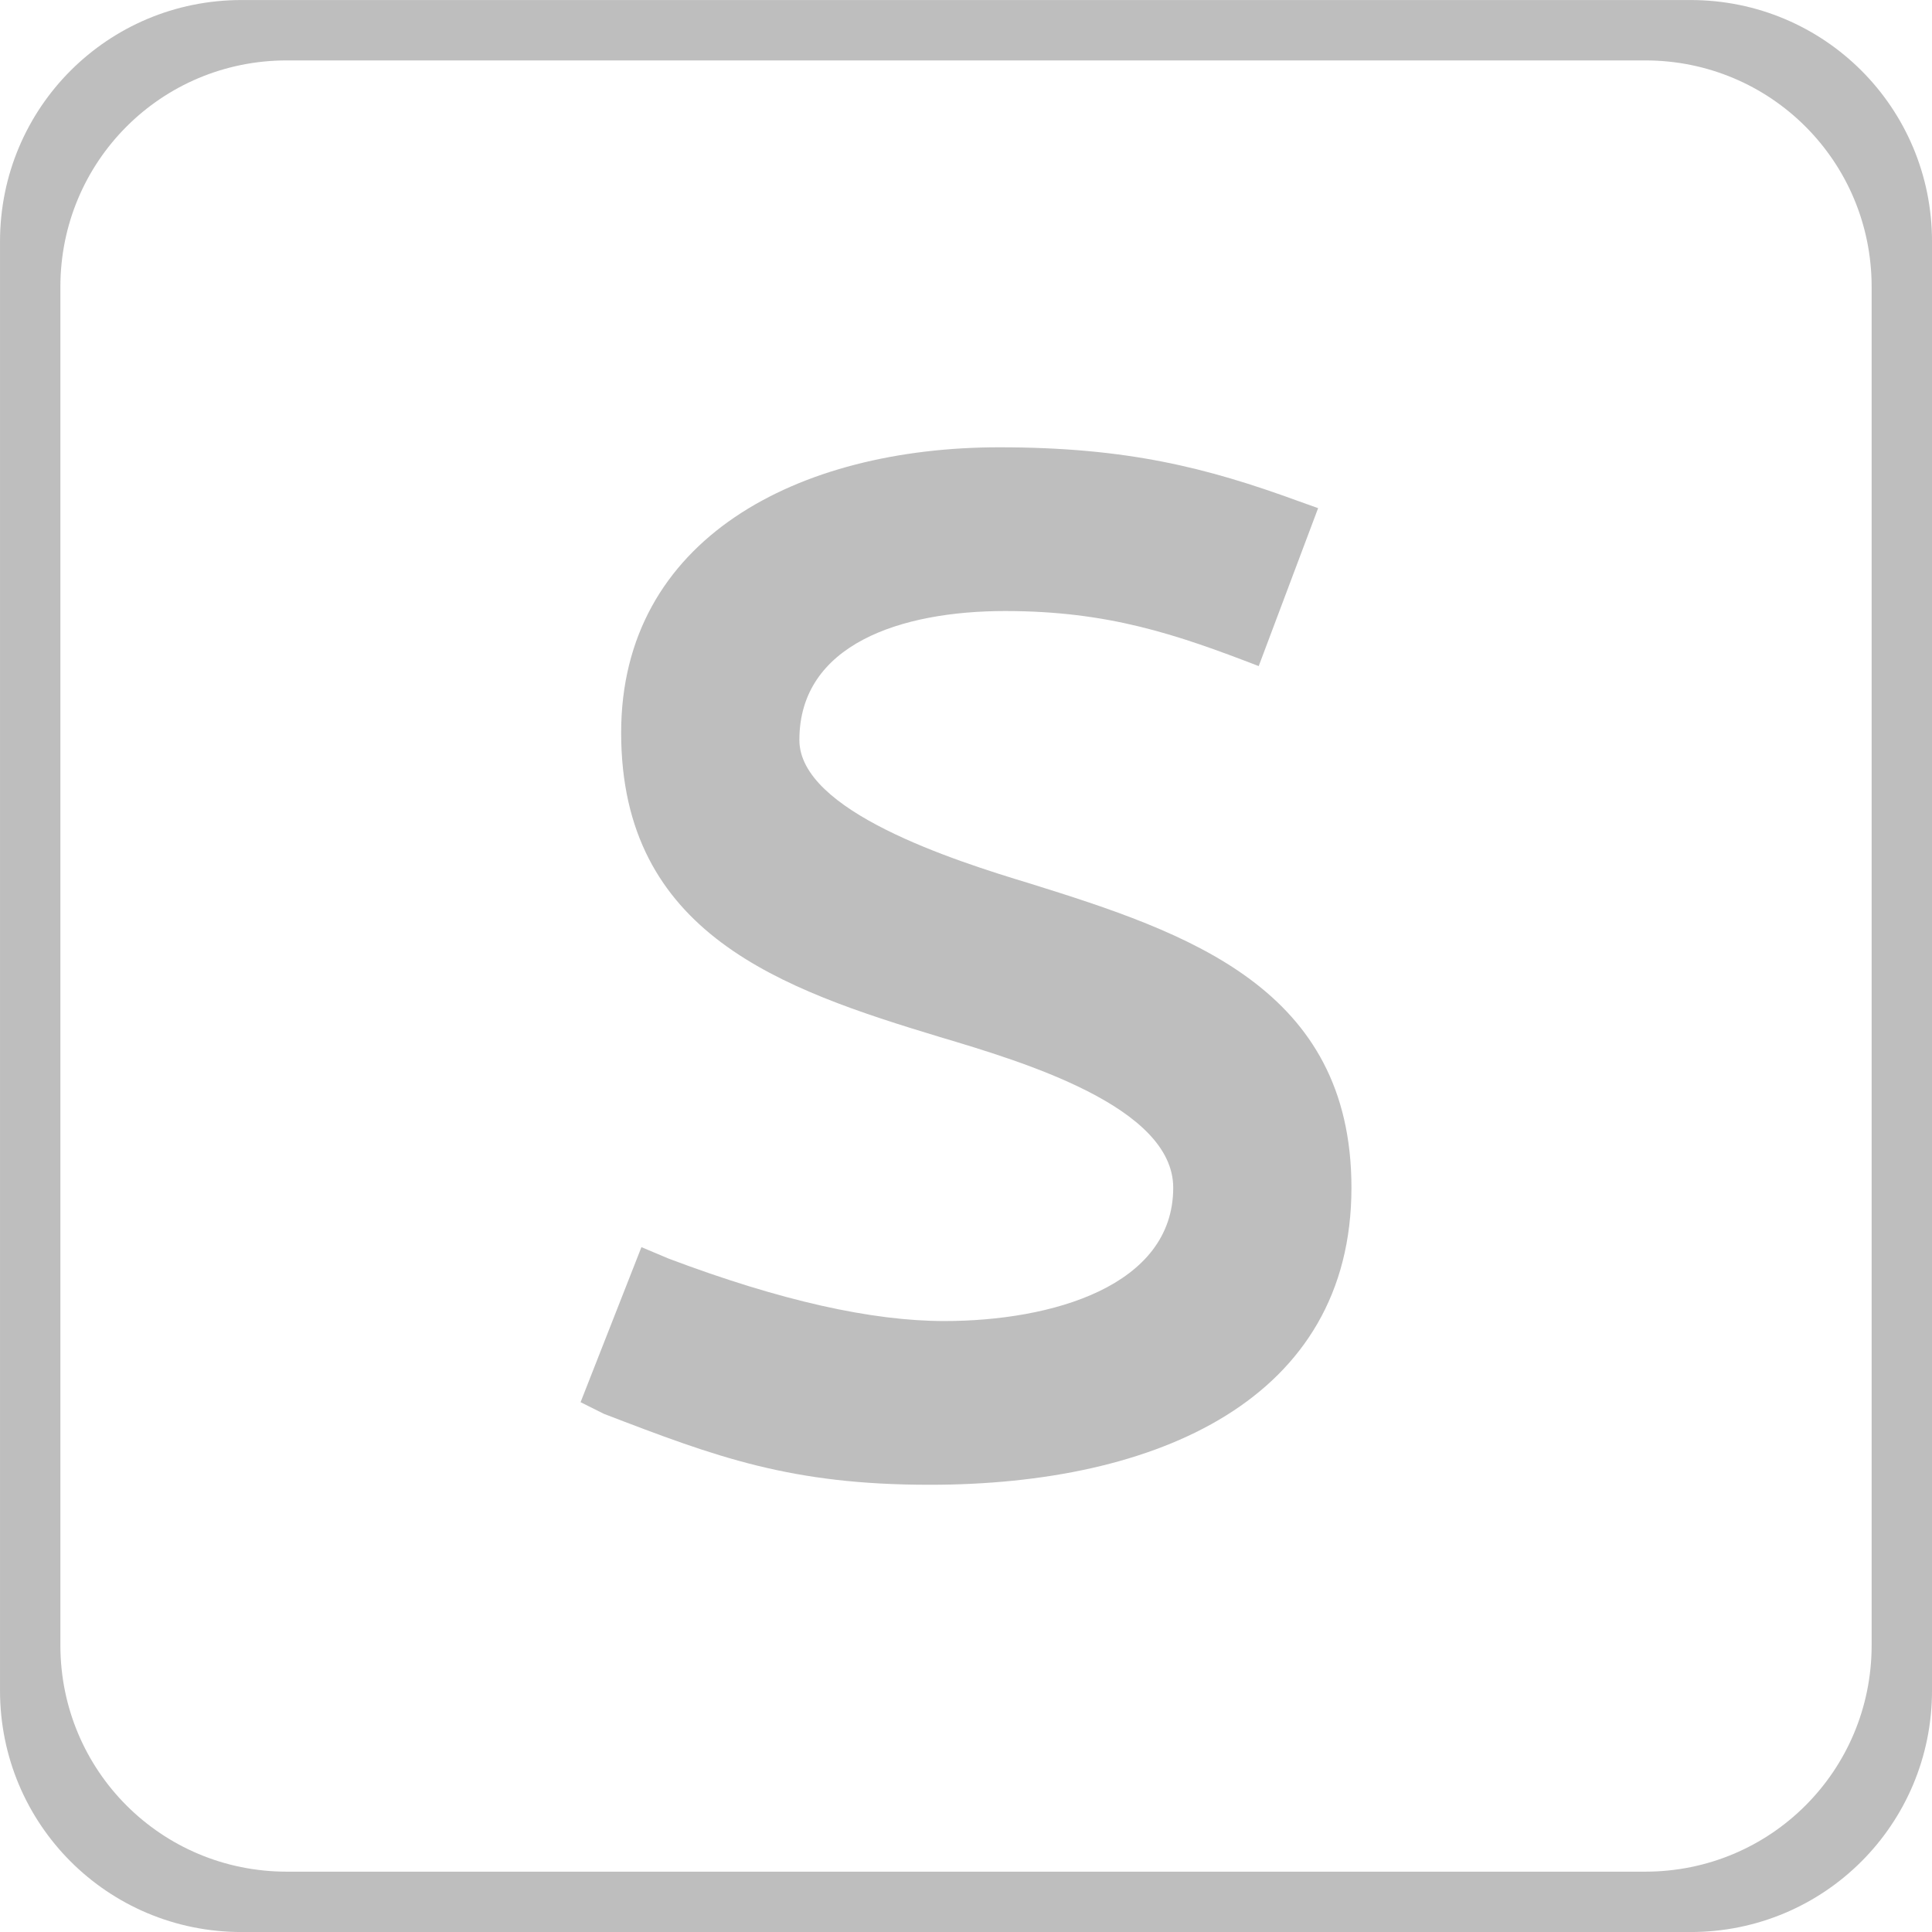
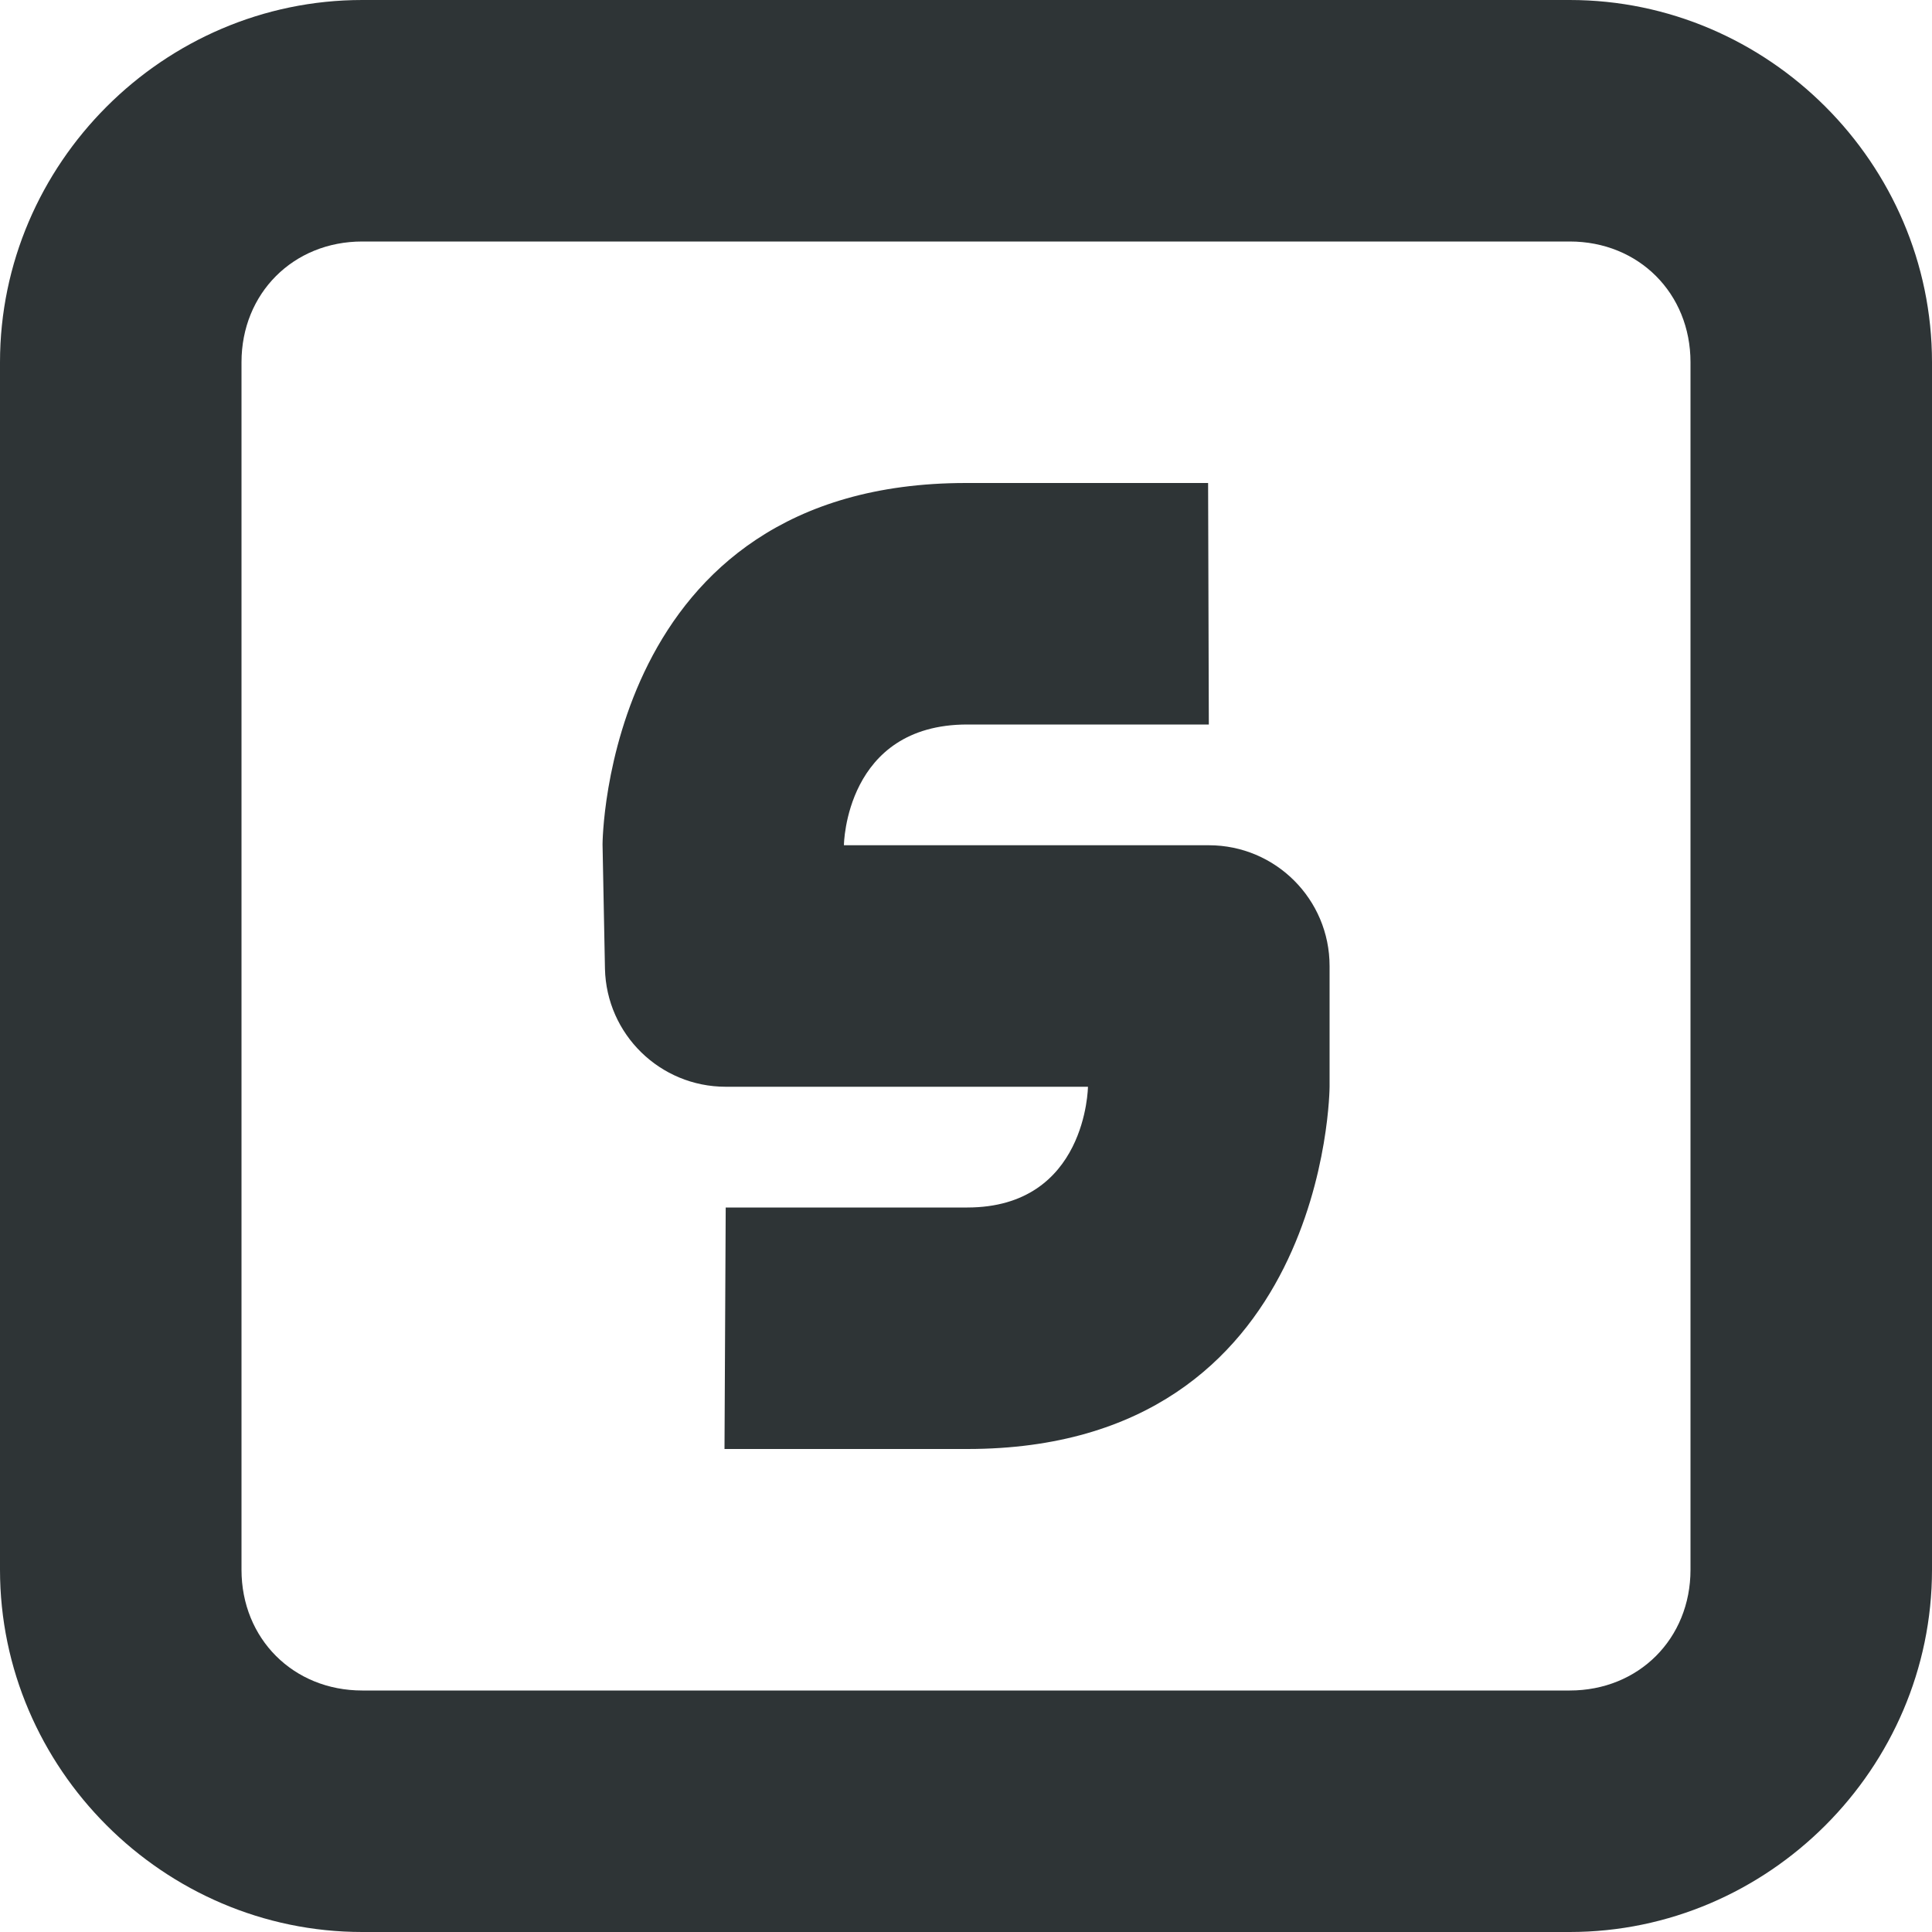
- <svg xmlns="http://www.w3.org/2000/svg" height="16" id="svg7384" version="1.1" width="16">
-   <defs id="defs7386" />
-   <g id="layer2" transform="translate(-43.31689,-152.6947)" />
-   <g id="layer9" transform="translate(-284.3171,-369.6947)" />
-   <g id="layer1" transform="translate(-43.31689,-152.6947)" />
-   <g id="layer3" transform="translate(-43.31689,-152.6947)">
-     <path d="m 51.641,157.755 c 0.852,0 1.416,0.192 2.1,0.456 l 0.492,-1.308 -0.168,-0.06 c -0.756,-0.276 -1.416,-0.444 -2.472,-0.444 -1.668,0 -3.132,0.756 -3.132,2.364 0,1.668 1.332,2.124 2.64,2.52 0.684,0.204 1.932,0.576 1.932,1.248 0,0.816 -1.008,1.104 -1.896,1.104 -0.6,0 -1.356,-0.168 -2.28,-0.516 l -0.228,-0.096 -0.504,1.284 0.192,0.096 c 0.936,0.36 1.548,0.588 2.7,0.588 1.884,0 3.492,-0.708 3.492,-2.46 0,-1.656 -1.356,-2.112 -2.664,-2.52 -0.636,-0.192 -1.908,-0.6 -1.908,-1.188 0,-0.792 0.84,-1.068 1.704,-1.068 z" id="path4909" style="font-weight:bold;line-height:25px;font-family:Cantarell;-inkscape-font-specification:'Cantarell, Bold';letter-spacing:0px;word-spacing:0px;fill:#bebebe;stroke-width:1px" />
-     <path d="m 45.317,152.695 c -1.108,0 -2,0.892 -2,2 v 12 c 0,1.108 0.892,2 2,2 h 12 c 1.108,0 2,-0.892 2,-2 v -12 c 0,-1.108 -0.892,-2 -2,-2 z m 0.375,0.5 h 11.25 c 1.039,0 1.875,0.836 1.875,1.875 v 11.25 c 0,1.039 -0.836,1.875 -1.875,1.875 h -11.25 c -1.039,0 -1.875,-0.836 -1.875,-1.875 v -11.25 c 0,-1.039 0.836,-1.875 1.875,-1.875 z" id="path5047" style="fill:#bebebe" />
+ <svg xmlns="http://www.w3.org/2000/svg" width="16" height="16">
+   <g color="#000" fill="#2e3436">
+     <path d="M3 0C1.355 0 0 1.355 0 3v10c0 1.645 1.355 3 3 3h10c1.645 0 3-1.355 3-3V3c0-1.645-1.355-3-3-3zm0 2h10c.571 0 1 .429 1 1v10c0 .571-.429 1-1 1H3c-.571 0-1-.429-1-1V3c0-.571.429-1 1-1z" style="line-height:normal;font-variant-ligatures:normal;font-variant-position:normal;font-variant-caps:normal;font-variant-numeric:normal;font-variant-alternates:normal;font-feature-settings:normal;text-indent:0;text-align:start;text-decoration-line:none;text-decoration-style:solid;text-decoration-color:#000;text-transform:none;text-orientation:mixed;shape-padding:0;isolation:auto;mix-blend-mode:normal" font-weight="400" font-family="sans-serif" white-space="normal" overflow="visible" />
+     <path d="M10.005 4l.006 2h-2C7 6 6.989 6.998 6.989 6.998V7h3.022a1 1 0 0 1 1 1v1s-.011 3-3 3H6l.01-2h2c.99 0 1-1 1-1h-3a1 1 0 0 1-1-.978l-.02-1.03S5 4 8 4z" overflow="visible" />
  </g>
</svg>
